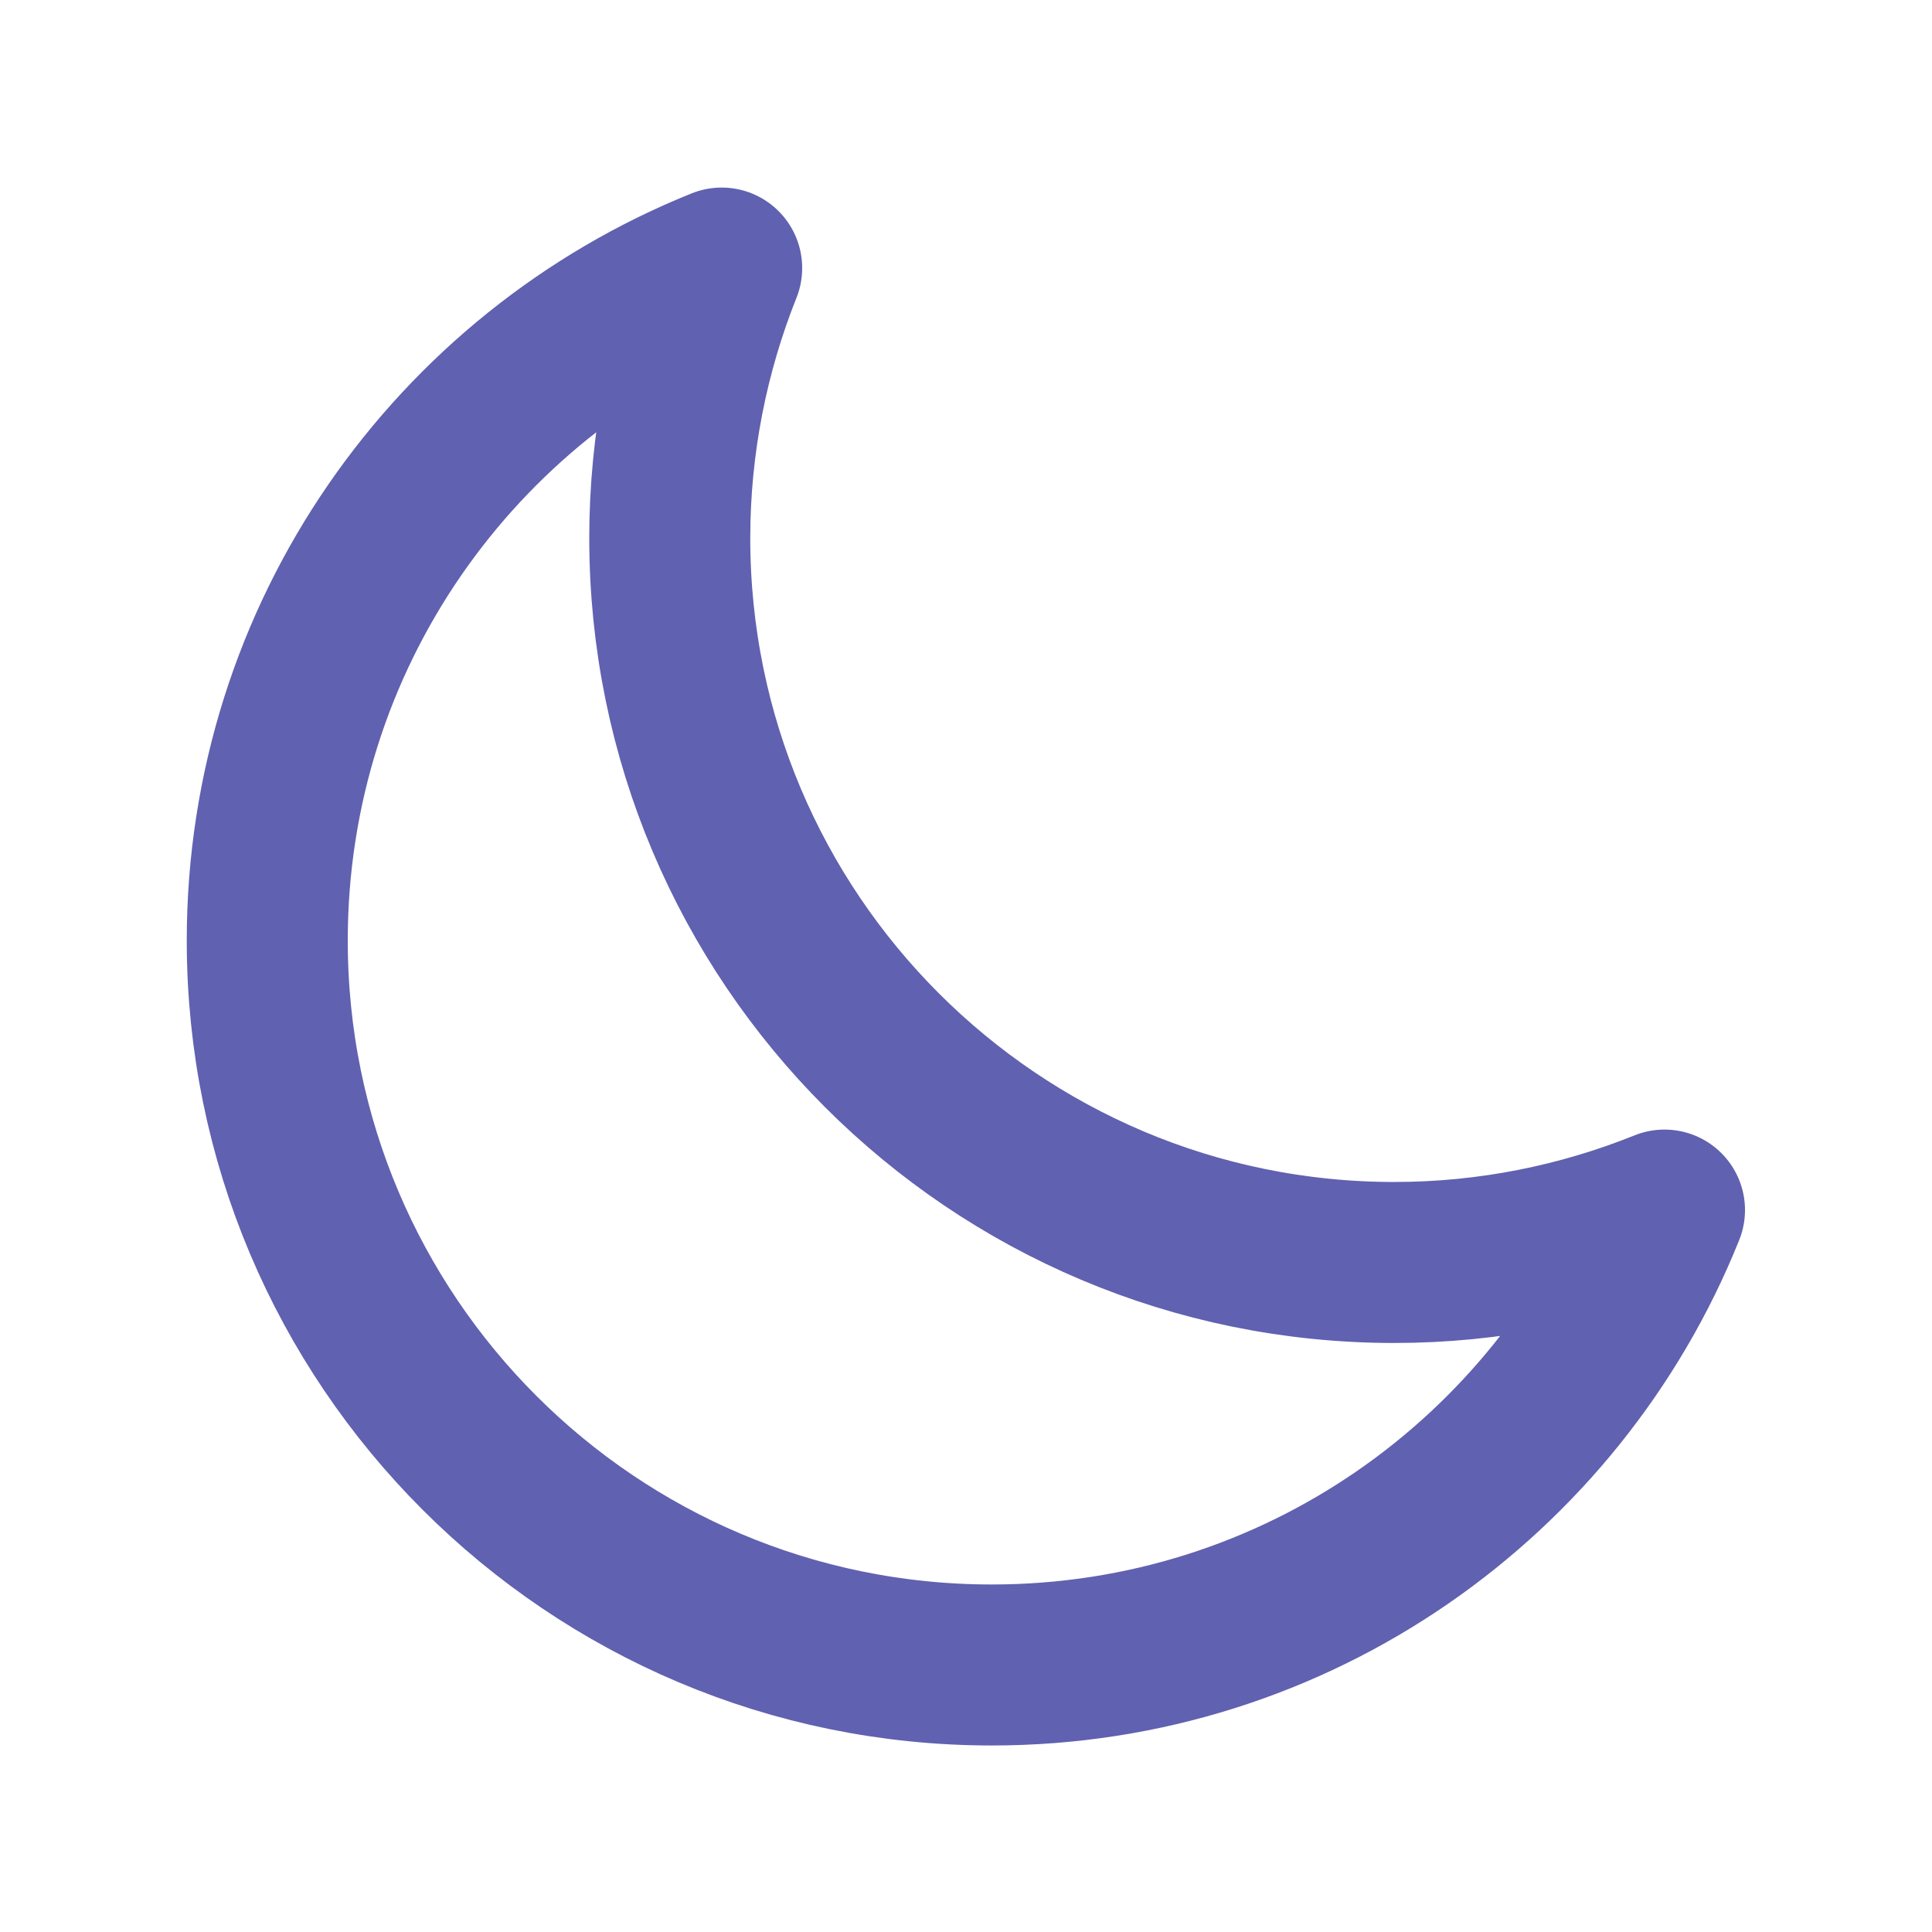
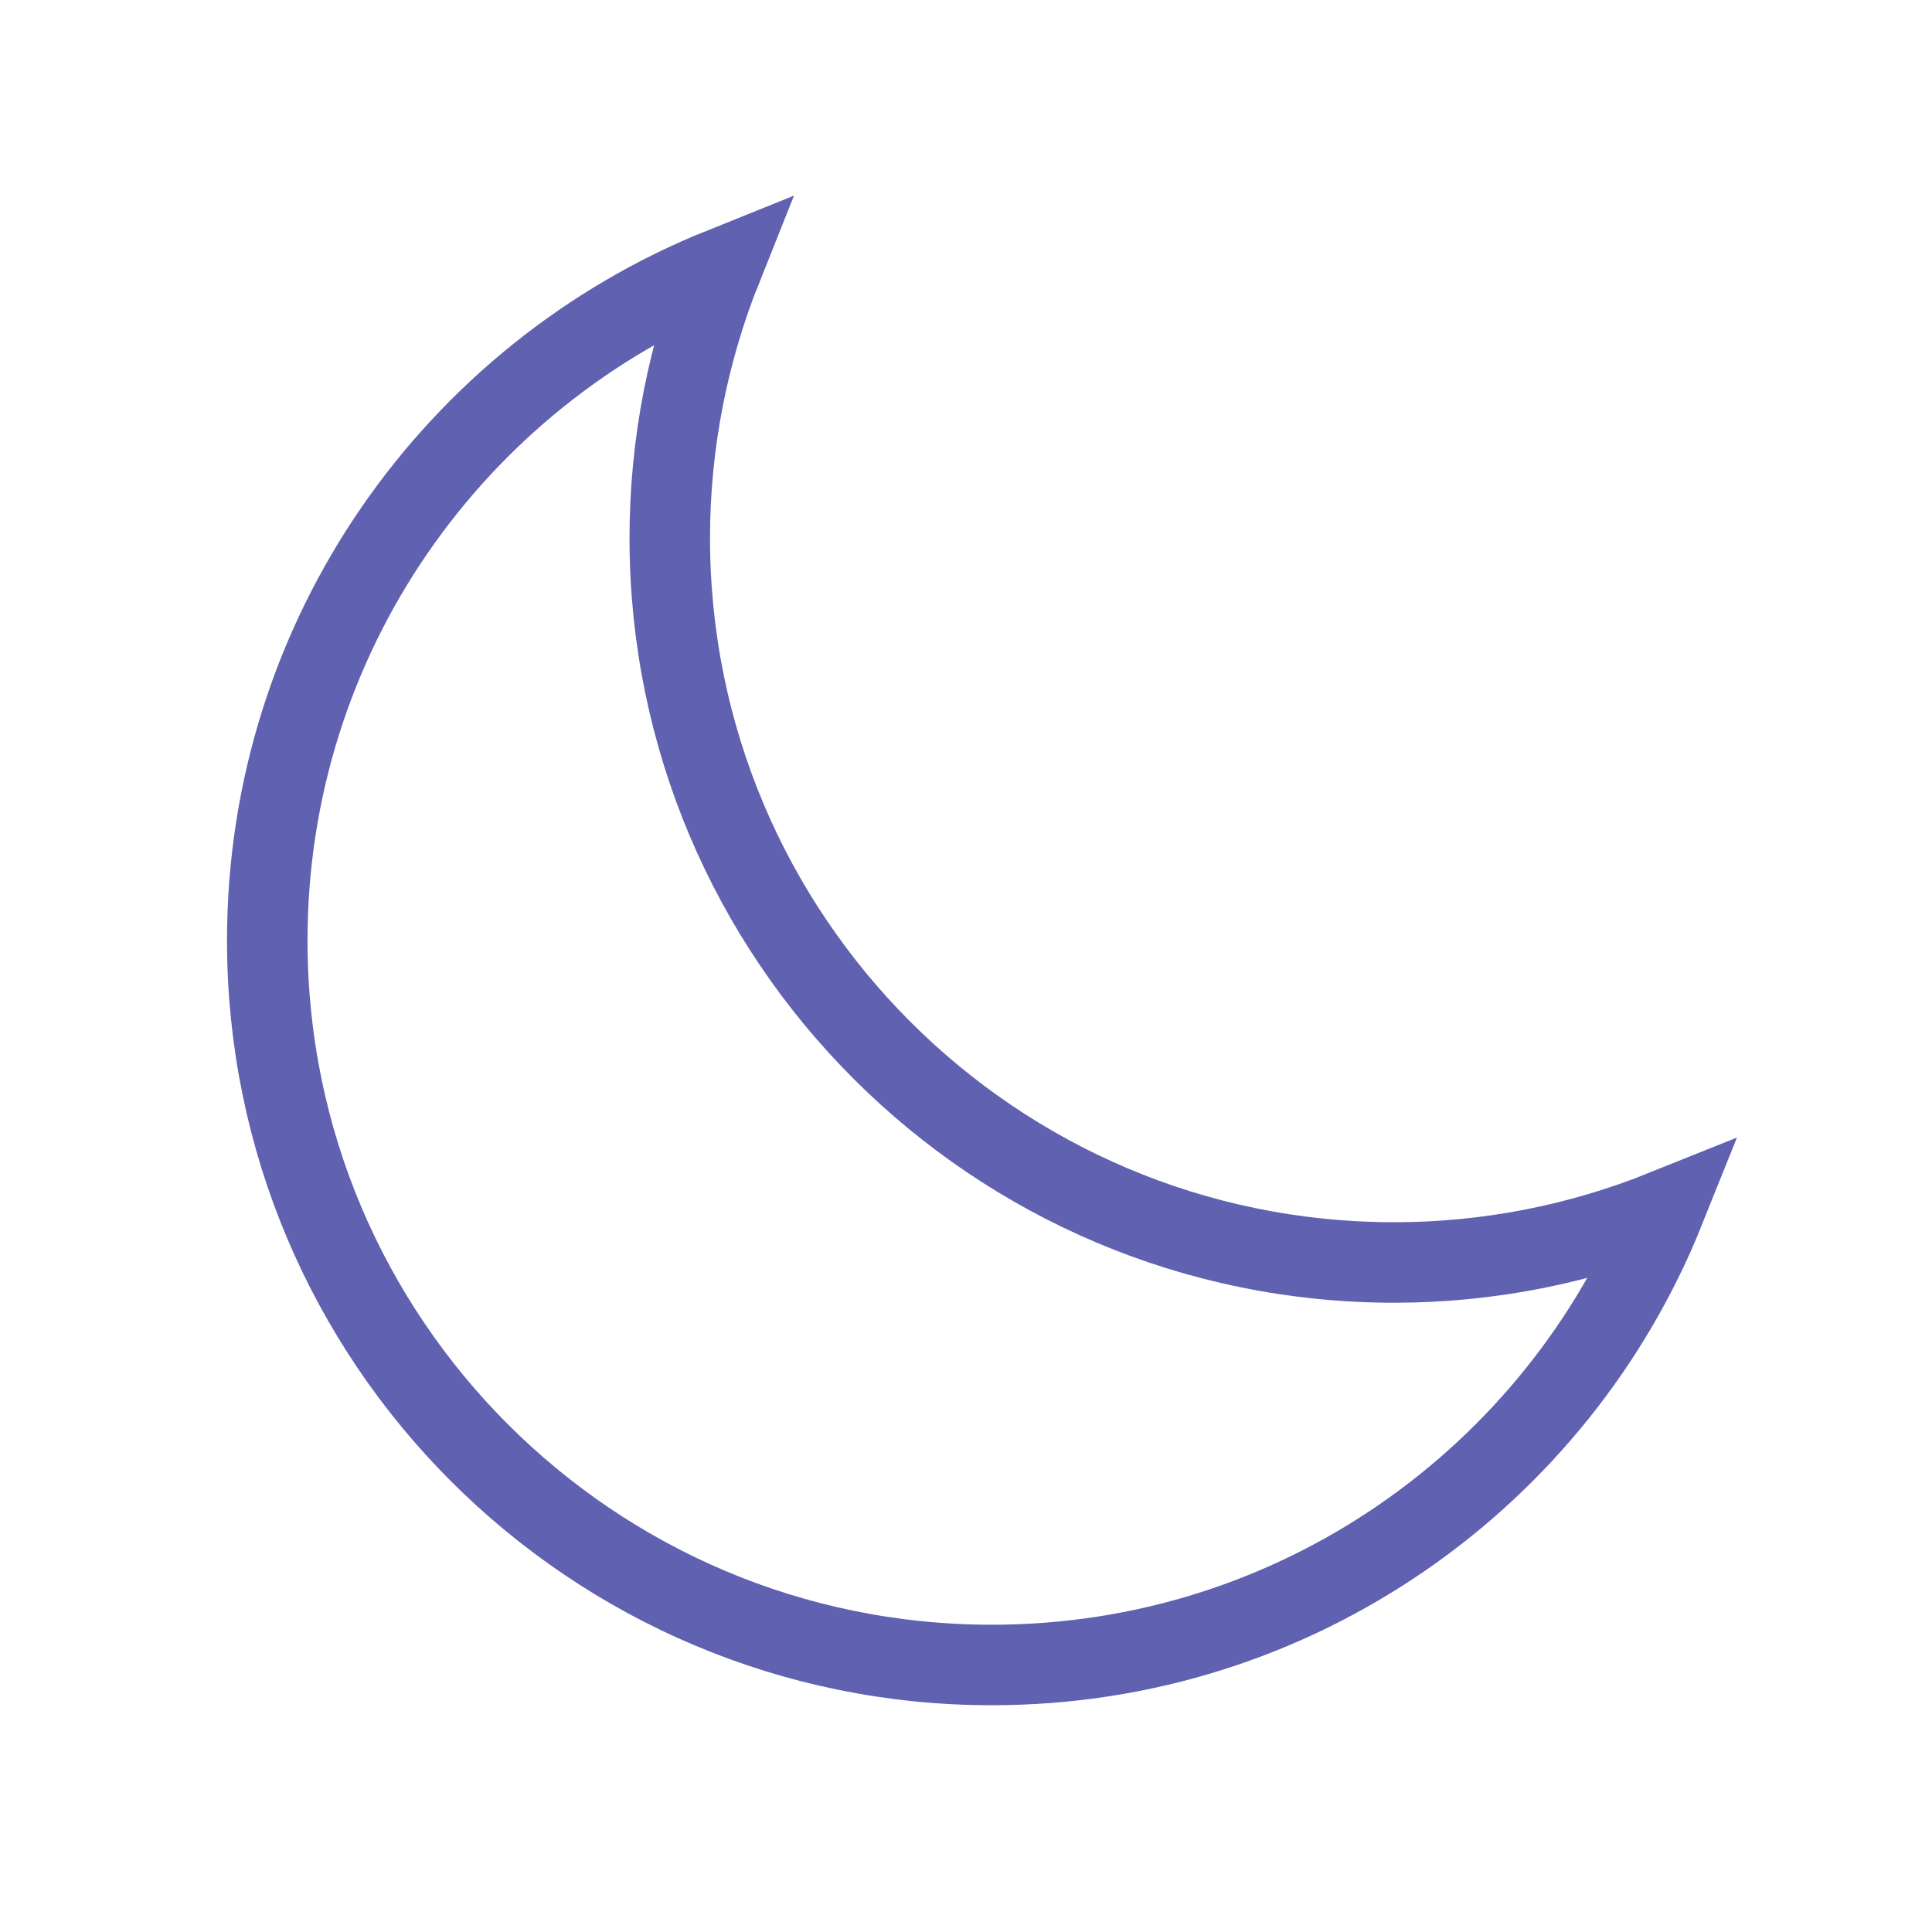
<svg xmlns="http://www.w3.org/2000/svg" width="800px" height="800px" viewBox="0 0 24 24" fill="none">
-   <path d="M3.32 11.684C3.32 16.654 7.35 20.683 12.32 20.683C16.108 20.683 19.348 18.344 20.677 15.032C19.64 15.449 18.506 15.683 17.32 15.683C12.35 15.683 8.32 11.654 8.32 6.683C8.32 5.503 8.552 4.363 8.965 3.33C5.656 4.66 3.32 7.899 3.32 11.684Z" stroke="#6061b0" stroke-width="2" stroke-linecap="round" stroke-linejoin="round" />
+   <path d="M3.32 11.684C3.32 16.654 7.35 20.683 12.32 20.683C16.108 20.683 19.348 18.344 20.677 15.032C19.64 15.449 18.506 15.683 17.32 15.683C12.35 15.683 8.32 11.654 8.32 6.683C8.32 5.503 8.552 4.363 8.965 3.33C5.656 4.66 3.32 7.899 3.32 11.684Z" stroke="#6061b0" strokeWidth="2" strokeLinecap="round" strokeLinejoin="round" />
</svg>
